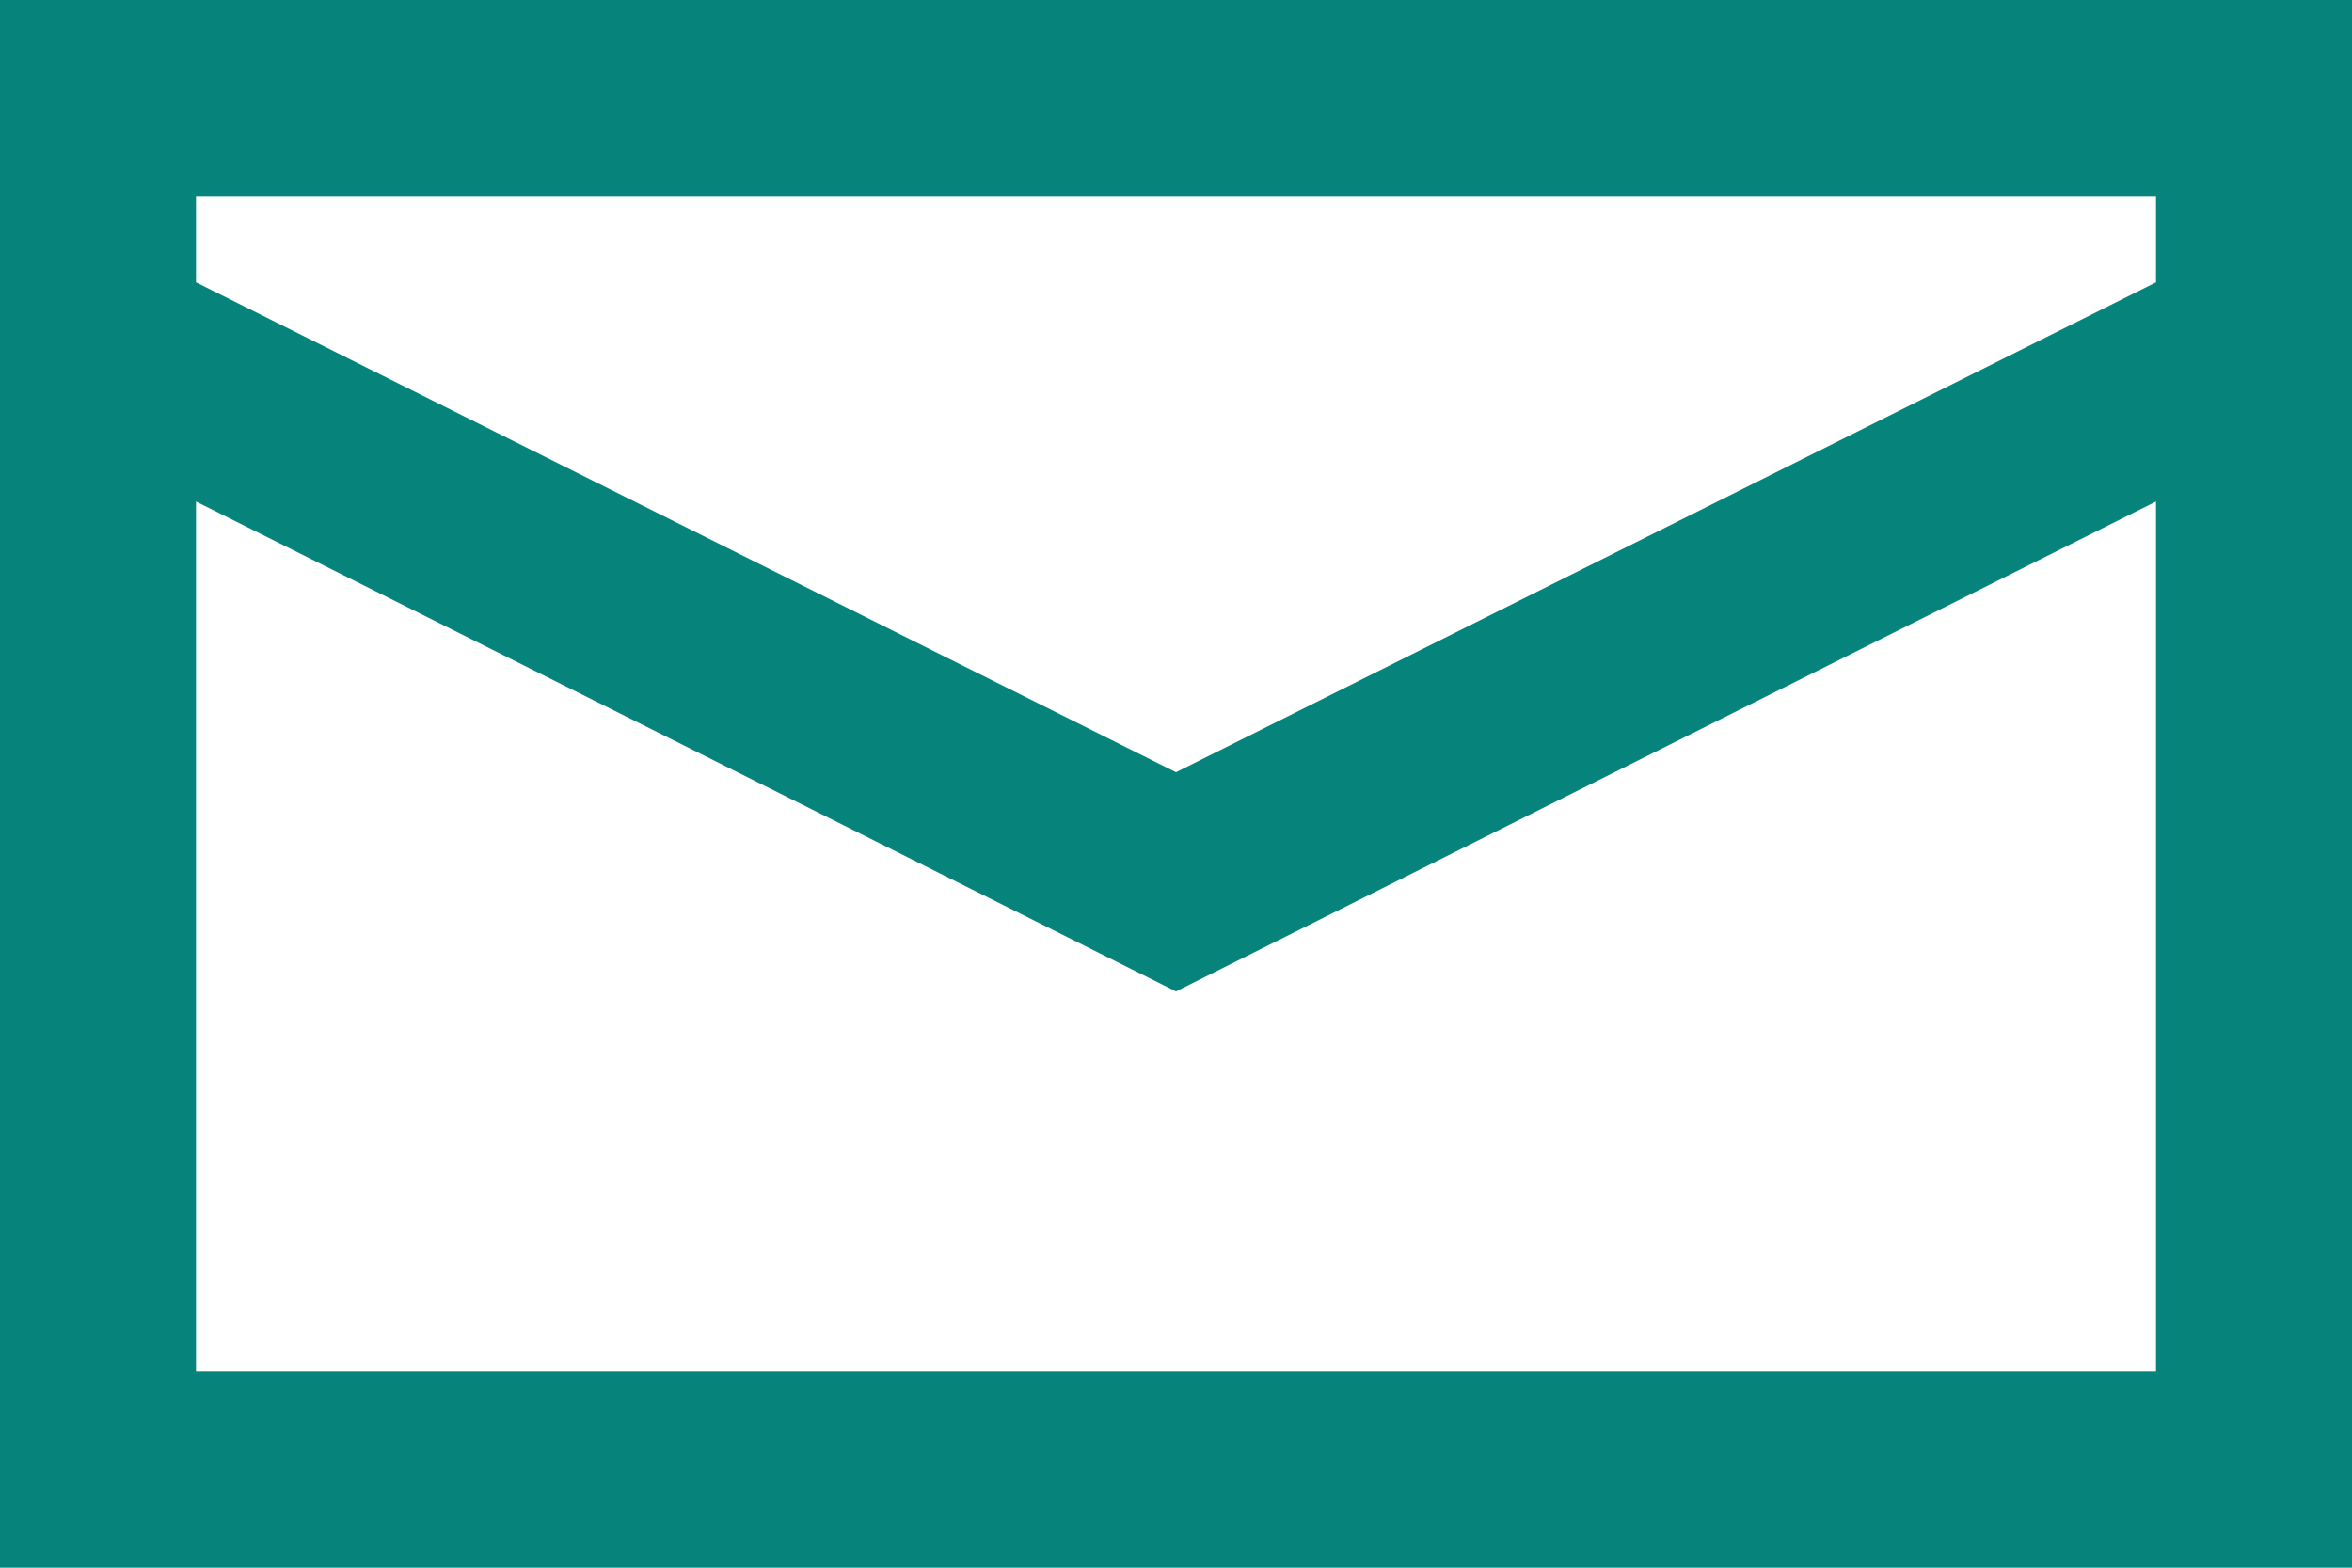
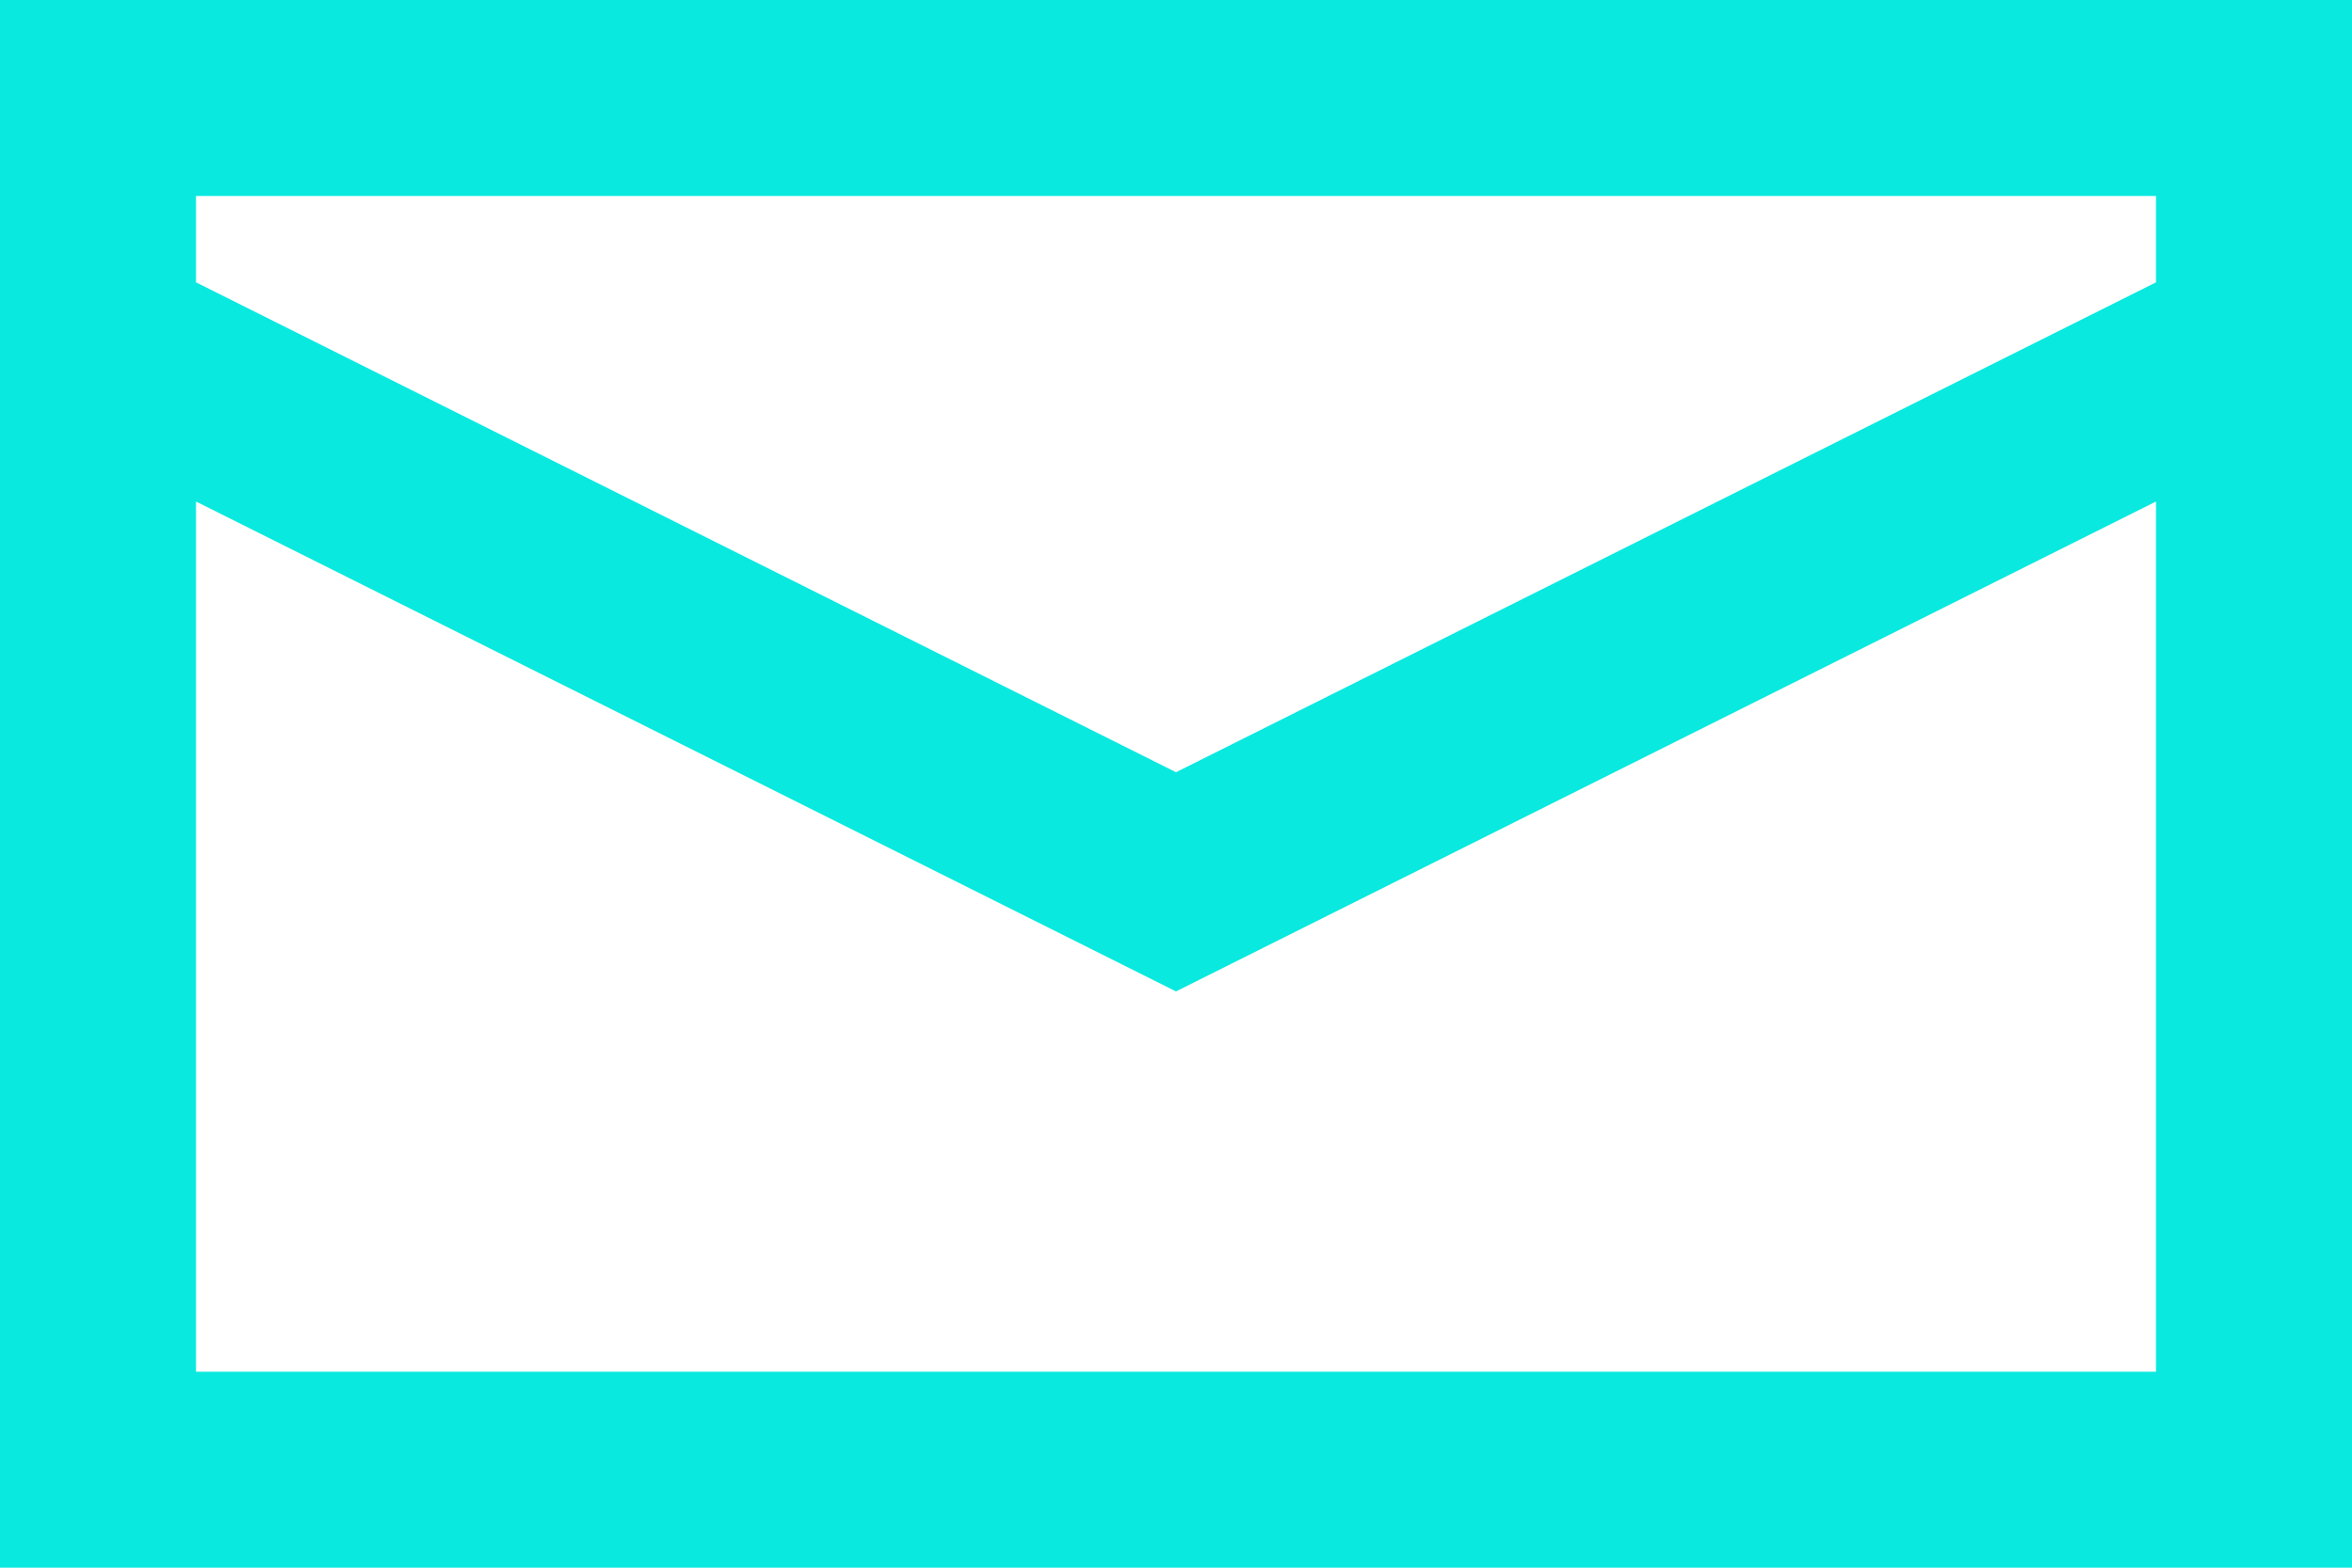
<svg xmlns="http://www.w3.org/2000/svg" width="18" height="12" viewBox="0 0 18 12" fill="none">
-   <path fill-rule="evenodd" clip-rule="evenodd" d="M9 7.589L1.5 3.839V10.5H16.5V3.839L9 7.589ZM18 12H0V0H18V12ZM16.5 1.5V2.161L9 5.911L1.5 2.161V1.5H16.5Z" fill="#06847B" />
+   <path fill-rule="evenodd" clip-rule="evenodd" d="M9 7.589L1.5 3.839V10.5H16.5V3.839L9 7.589ZM18 12H0V0H18V12ZM16.5 1.5V2.161L9 5.911L1.5 2.161V1.5H16.5Z" fill="#09E9DF" />
</svg>
